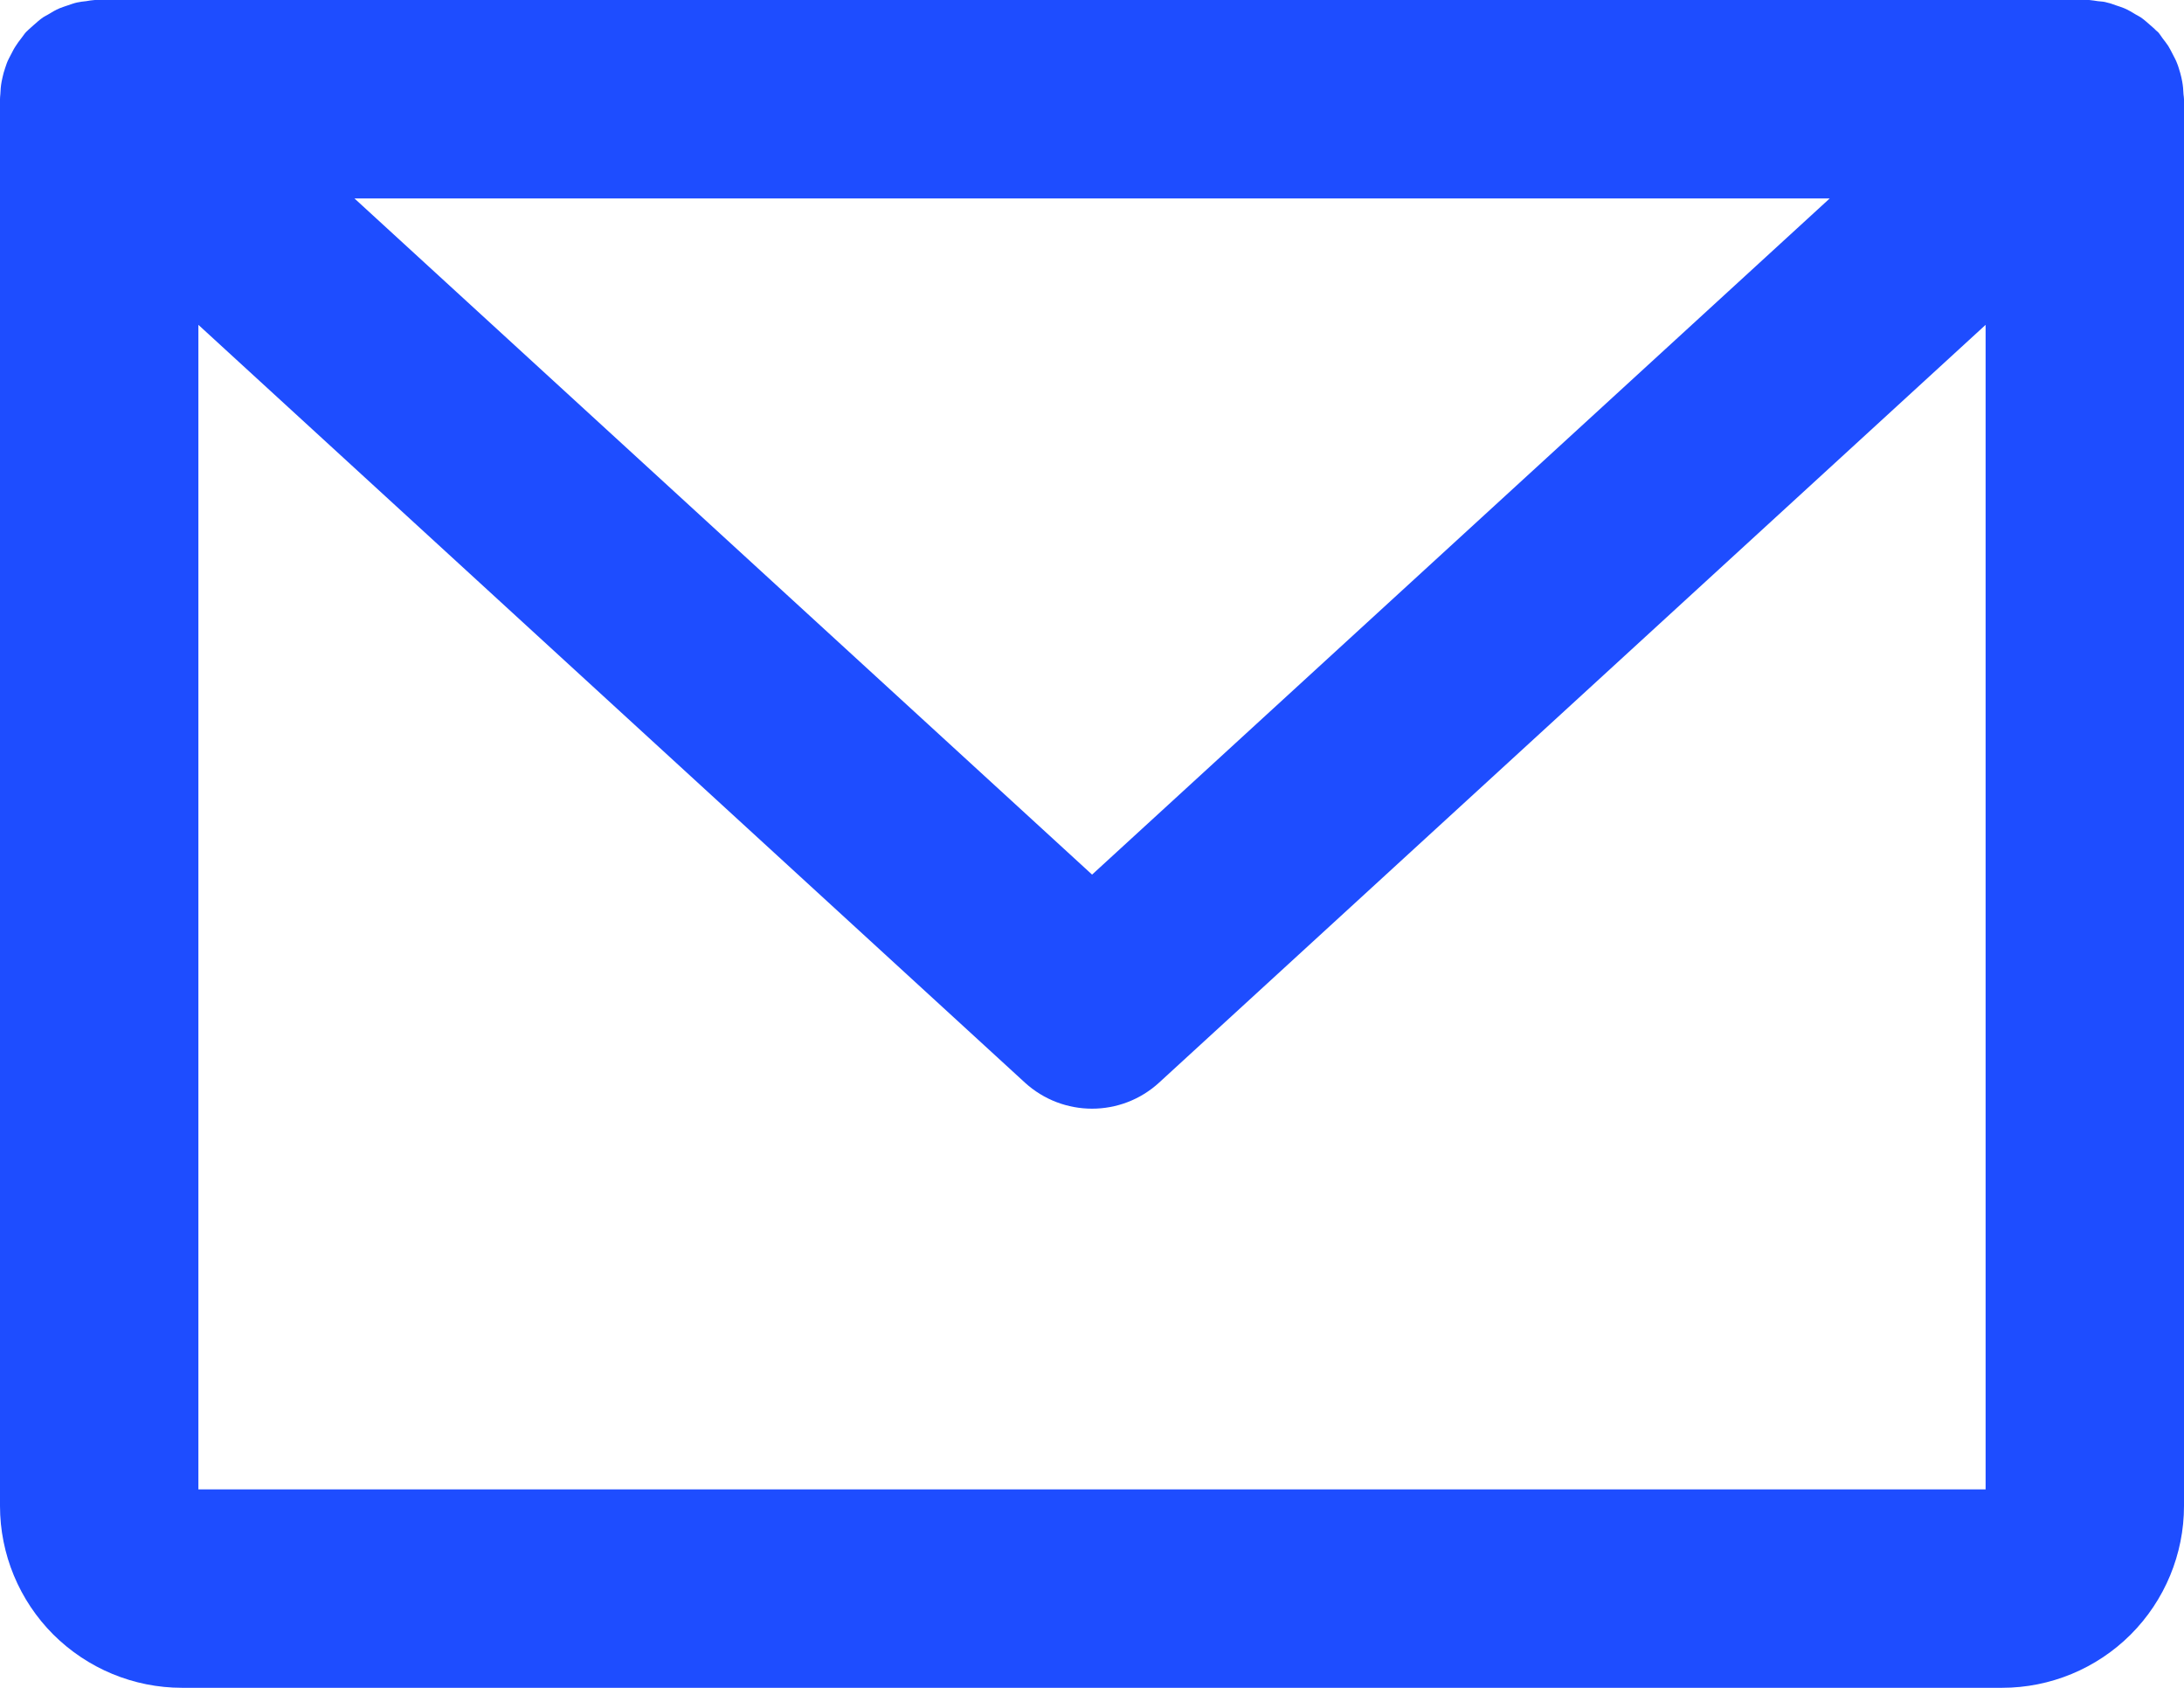
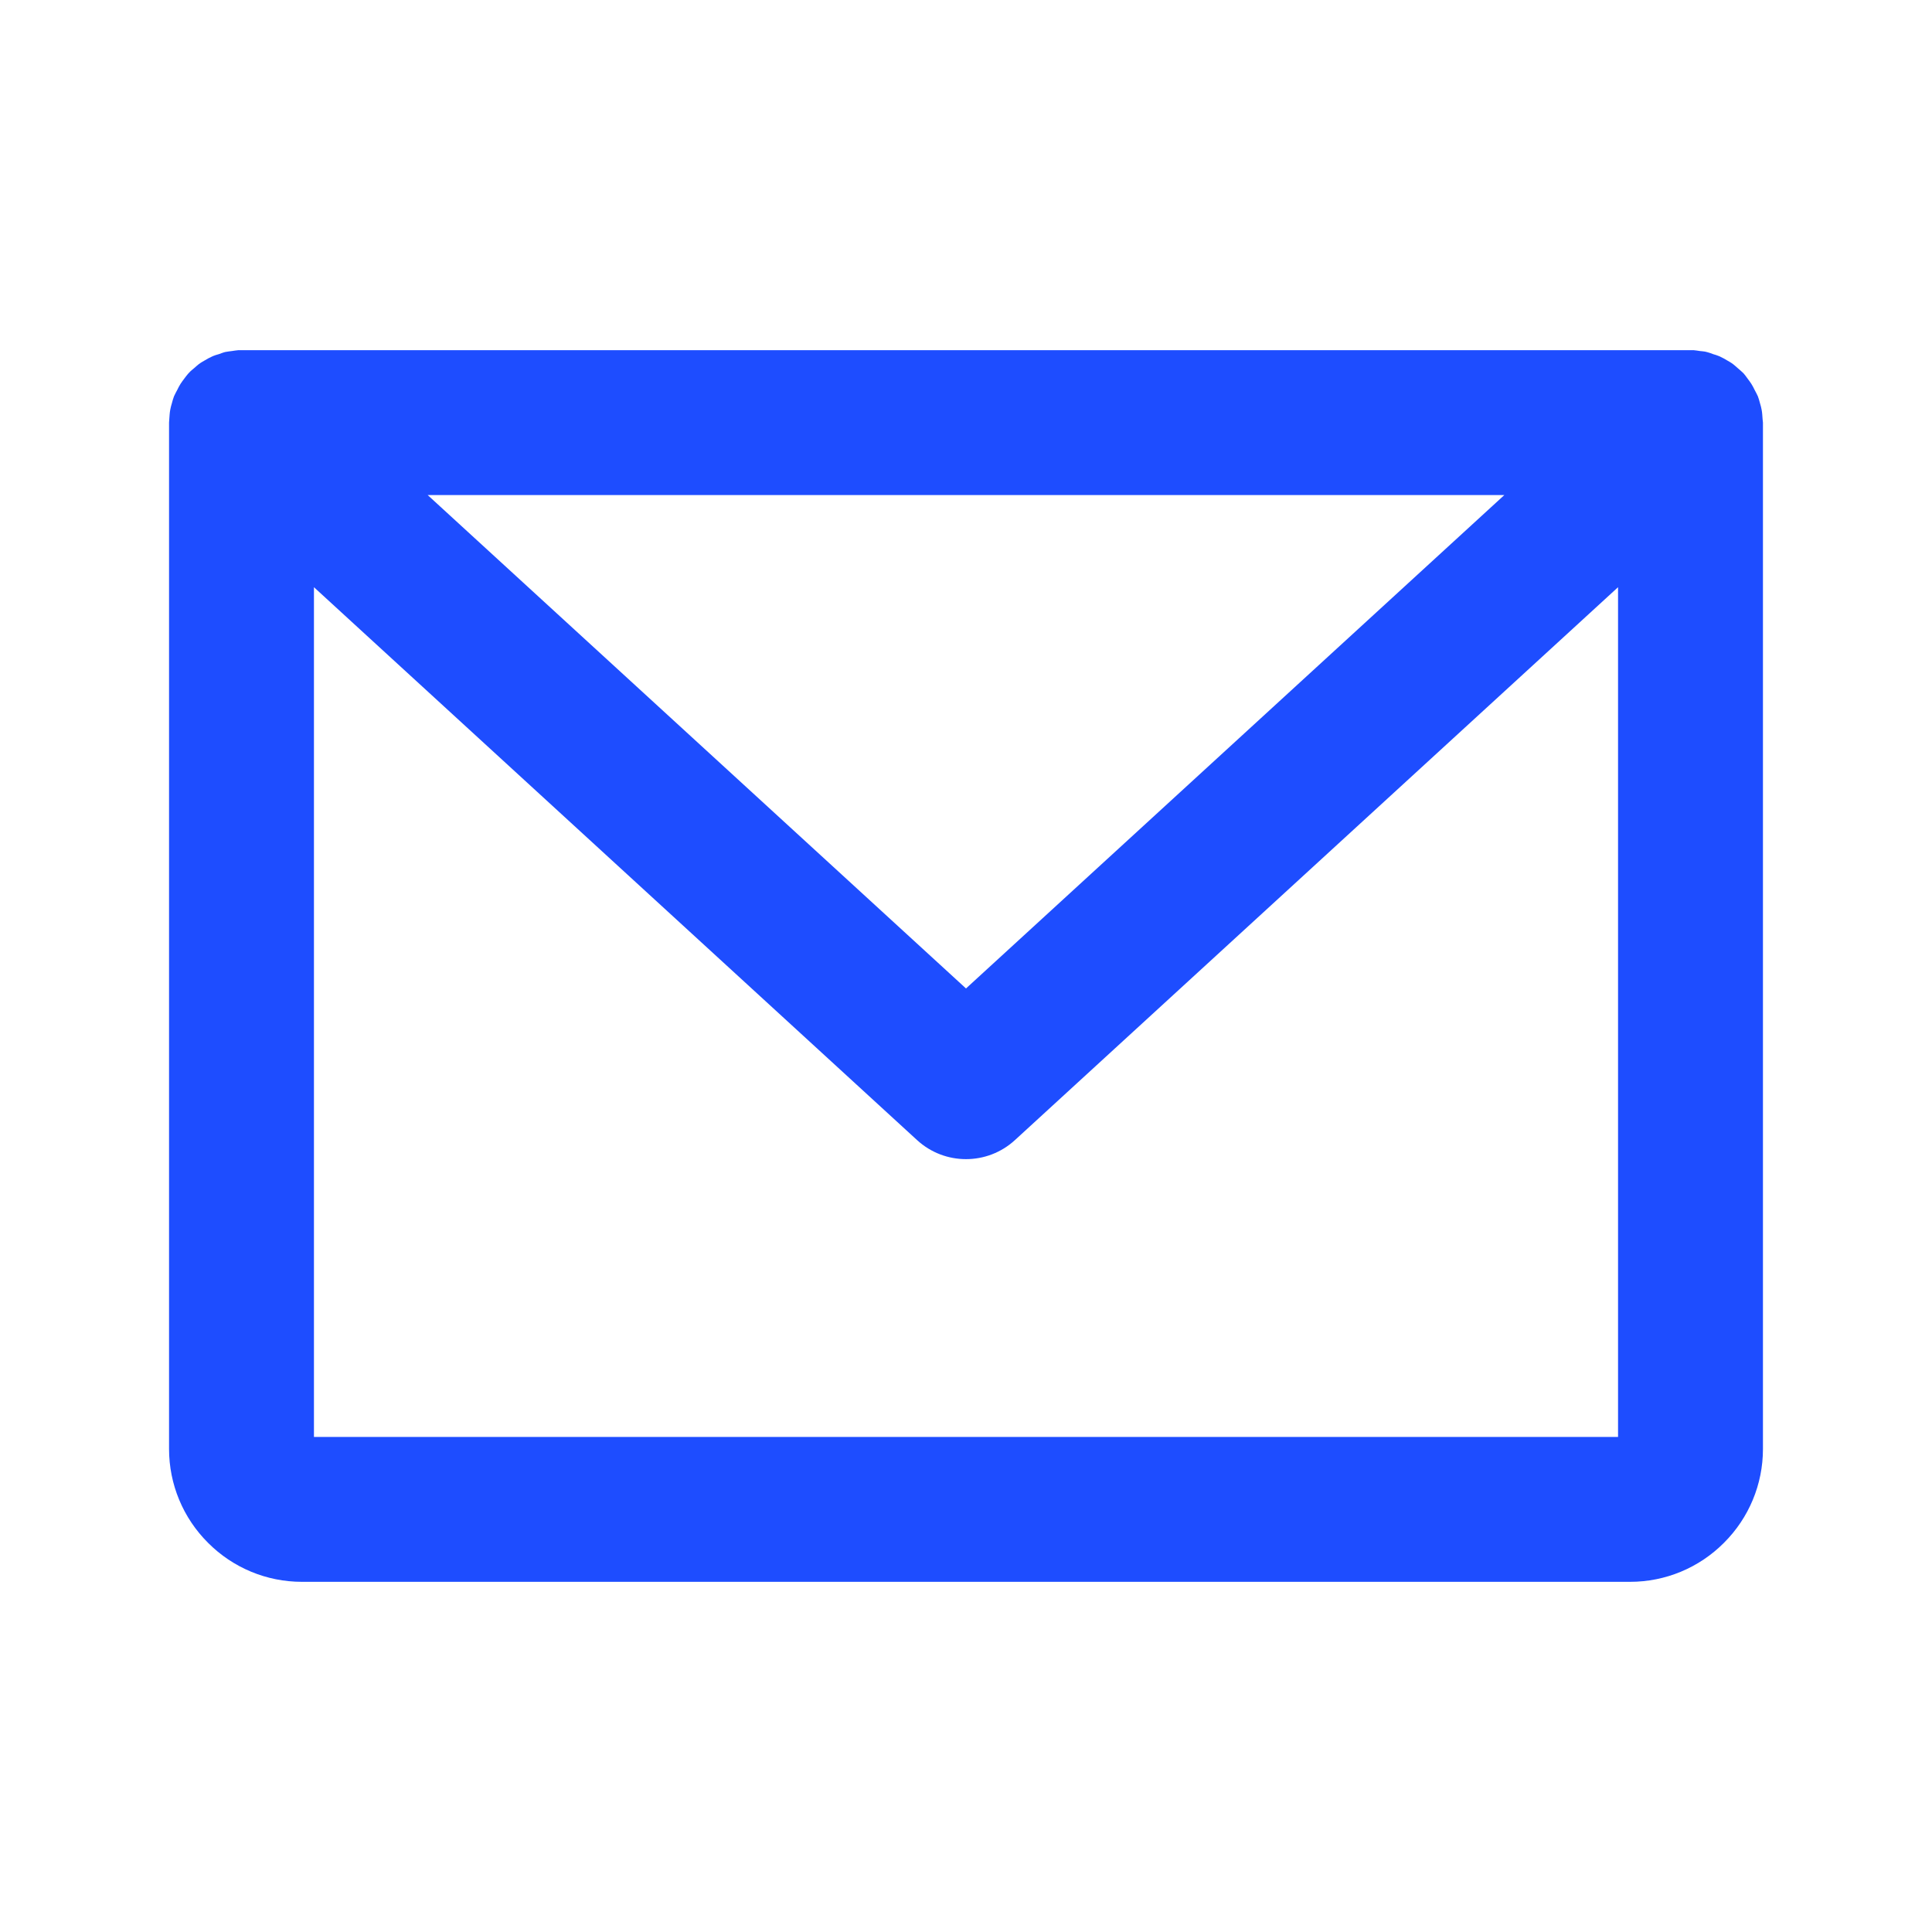
- <svg xmlns="http://www.w3.org/2000/svg" preserveAspectRatio="none" overflow="visible" style="display: block;" width="13.199" height="10.199" viewBox="0 0 13.199 10.199" fill="none">
-   <path id="Union" d="M12.626 0C12.643 0.001 12.661 0.005 12.678 0.007C12.692 0.009 12.707 0.009 12.721 0.012L12.74 0.017C12.756 0.02 12.771 0.027 12.787 0.032C12.804 0.038 12.822 0.043 12.838 0.05C12.862 0.06 12.885 0.074 12.908 0.088C12.918 0.094 12.929 0.099 12.938 0.105C12.958 0.119 12.976 0.135 12.994 0.151C13.006 0.162 13.018 0.171 13.029 0.183C13.033 0.187 13.038 0.19 13.042 0.194C13.053 0.206 13.061 0.22 13.07 0.232C13.082 0.247 13.093 0.262 13.104 0.278C13.114 0.294 13.122 0.311 13.131 0.328C13.14 0.346 13.15 0.363 13.157 0.382C13.165 0.401 13.17 0.421 13.176 0.44C13.181 0.458 13.185 0.475 13.188 0.492C13.193 0.518 13.195 0.544 13.196 0.57C13.197 0.58 13.199 0.59 13.199 0.6V9.1C13.199 9.391 13.083 9.671 12.877 9.877C12.671 10.083 12.391 10.199 12.1 10.199H1.1C0.808 10.199 0.529 10.083 0.322 9.877C0.116 9.671 0 9.391 0 9.1V0.6C0 0.59 0.001 0.58 0.002 0.57C0.003 0.544 0.005 0.518 0.01 0.492C0.013 0.475 0.018 0.457 0.022 0.44C0.028 0.421 0.034 0.401 0.041 0.382C0.048 0.363 0.058 0.346 0.067 0.328C0.076 0.311 0.084 0.294 0.095 0.278C0.105 0.262 0.116 0.247 0.128 0.232C0.138 0.22 0.146 0.206 0.157 0.194L0.176 0.176C0.185 0.167 0.195 0.16 0.204 0.151C0.222 0.135 0.24 0.119 0.26 0.105C0.269 0.099 0.28 0.094 0.29 0.088C0.313 0.074 0.336 0.06 0.36 0.05C0.377 0.043 0.394 0.038 0.411 0.032C0.429 0.026 0.447 0.019 0.466 0.015C0.484 0.011 0.502 0.009 0.521 0.007C0.538 0.004 0.556 0.001 0.573 0H12.626ZM7.005 6.542C6.776 6.752 6.424 6.752 6.194 6.542L1.199 1.963V9H12V1.963L7.005 6.542ZM6.6 5.285L11.058 1.199H2.142L6.6 5.285Z" fill="#1E4DFF" />
+ <svg xmlns="http://www.w3.org/2000/svg" preserveAspectRatio="none" overflow="visible" style="display: block;" width="16" height="16" viewBox="0 0 16 16" fill="none">
+   <g id="EnvelopeSimple">
+     <path id="Union" d="M14.026 2.9C14.044 2.901 14.061 2.905 14.078 2.907C14.092 2.909 14.107 2.909 14.121 2.912L14.141 2.917C14.157 2.921 14.172 2.927 14.188 2.933C14.205 2.938 14.222 2.943 14.238 2.95C14.263 2.961 14.286 2.974 14.309 2.988C14.319 2.994 14.329 2.999 14.339 3.006C14.359 3.019 14.376 3.036 14.395 3.052C14.406 3.062 14.419 3.072 14.43 3.083C14.434 3.087 14.438 3.09 14.442 3.095C14.453 3.107 14.461 3.12 14.471 3.133C14.482 3.148 14.494 3.163 14.504 3.179C14.514 3.195 14.523 3.212 14.531 3.229C14.54 3.246 14.55 3.264 14.558 3.282C14.565 3.301 14.571 3.321 14.576 3.341C14.581 3.358 14.586 3.375 14.589 3.393C14.594 3.418 14.595 3.445 14.597 3.471C14.597 3.48 14.6 3.49 14.6 3.5V12C14.6 12.292 14.484 12.571 14.277 12.777C14.071 12.984 13.792 13.1 13.5 13.1H2.5C2.208 13.1 1.929 12.984 1.723 12.777C1.516 12.571 1.4 12.292 1.4 12V3.5C1.4 3.49 1.402 3.48 1.402 3.471C1.404 3.445 1.405 3.418 1.41 3.393C1.413 3.375 1.418 3.358 1.423 3.341C1.428 3.321 1.434 3.301 1.441 3.282C1.449 3.264 1.459 3.246 1.468 3.229C1.476 3.212 1.485 3.195 1.495 3.179C1.505 3.163 1.517 3.148 1.528 3.133C1.538 3.12 1.547 3.107 1.558 3.095L1.576 3.076C1.585 3.067 1.595 3.06 1.604 3.052C1.623 3.036 1.64 3.019 1.66 3.006C1.67 2.999 1.68 2.994 1.69 2.988C1.713 2.974 1.736 2.961 1.761 2.95C1.777 2.943 1.794 2.938 1.812 2.933C1.83 2.927 1.848 2.919 1.866 2.915C1.884 2.911 1.902 2.91 1.921 2.907C1.938 2.905 1.956 2.901 1.974 2.9H14.026ZM8.405 9.442C8.176 9.652 7.824 9.652 7.595 9.442L2.6 4.863V11.9H13.4V4.863L8.405 9.442ZM8 8.186L12.458 4.1H3.542L8 8.186Z" fill="#1E4DFF" />
+   </g>
</svg>
